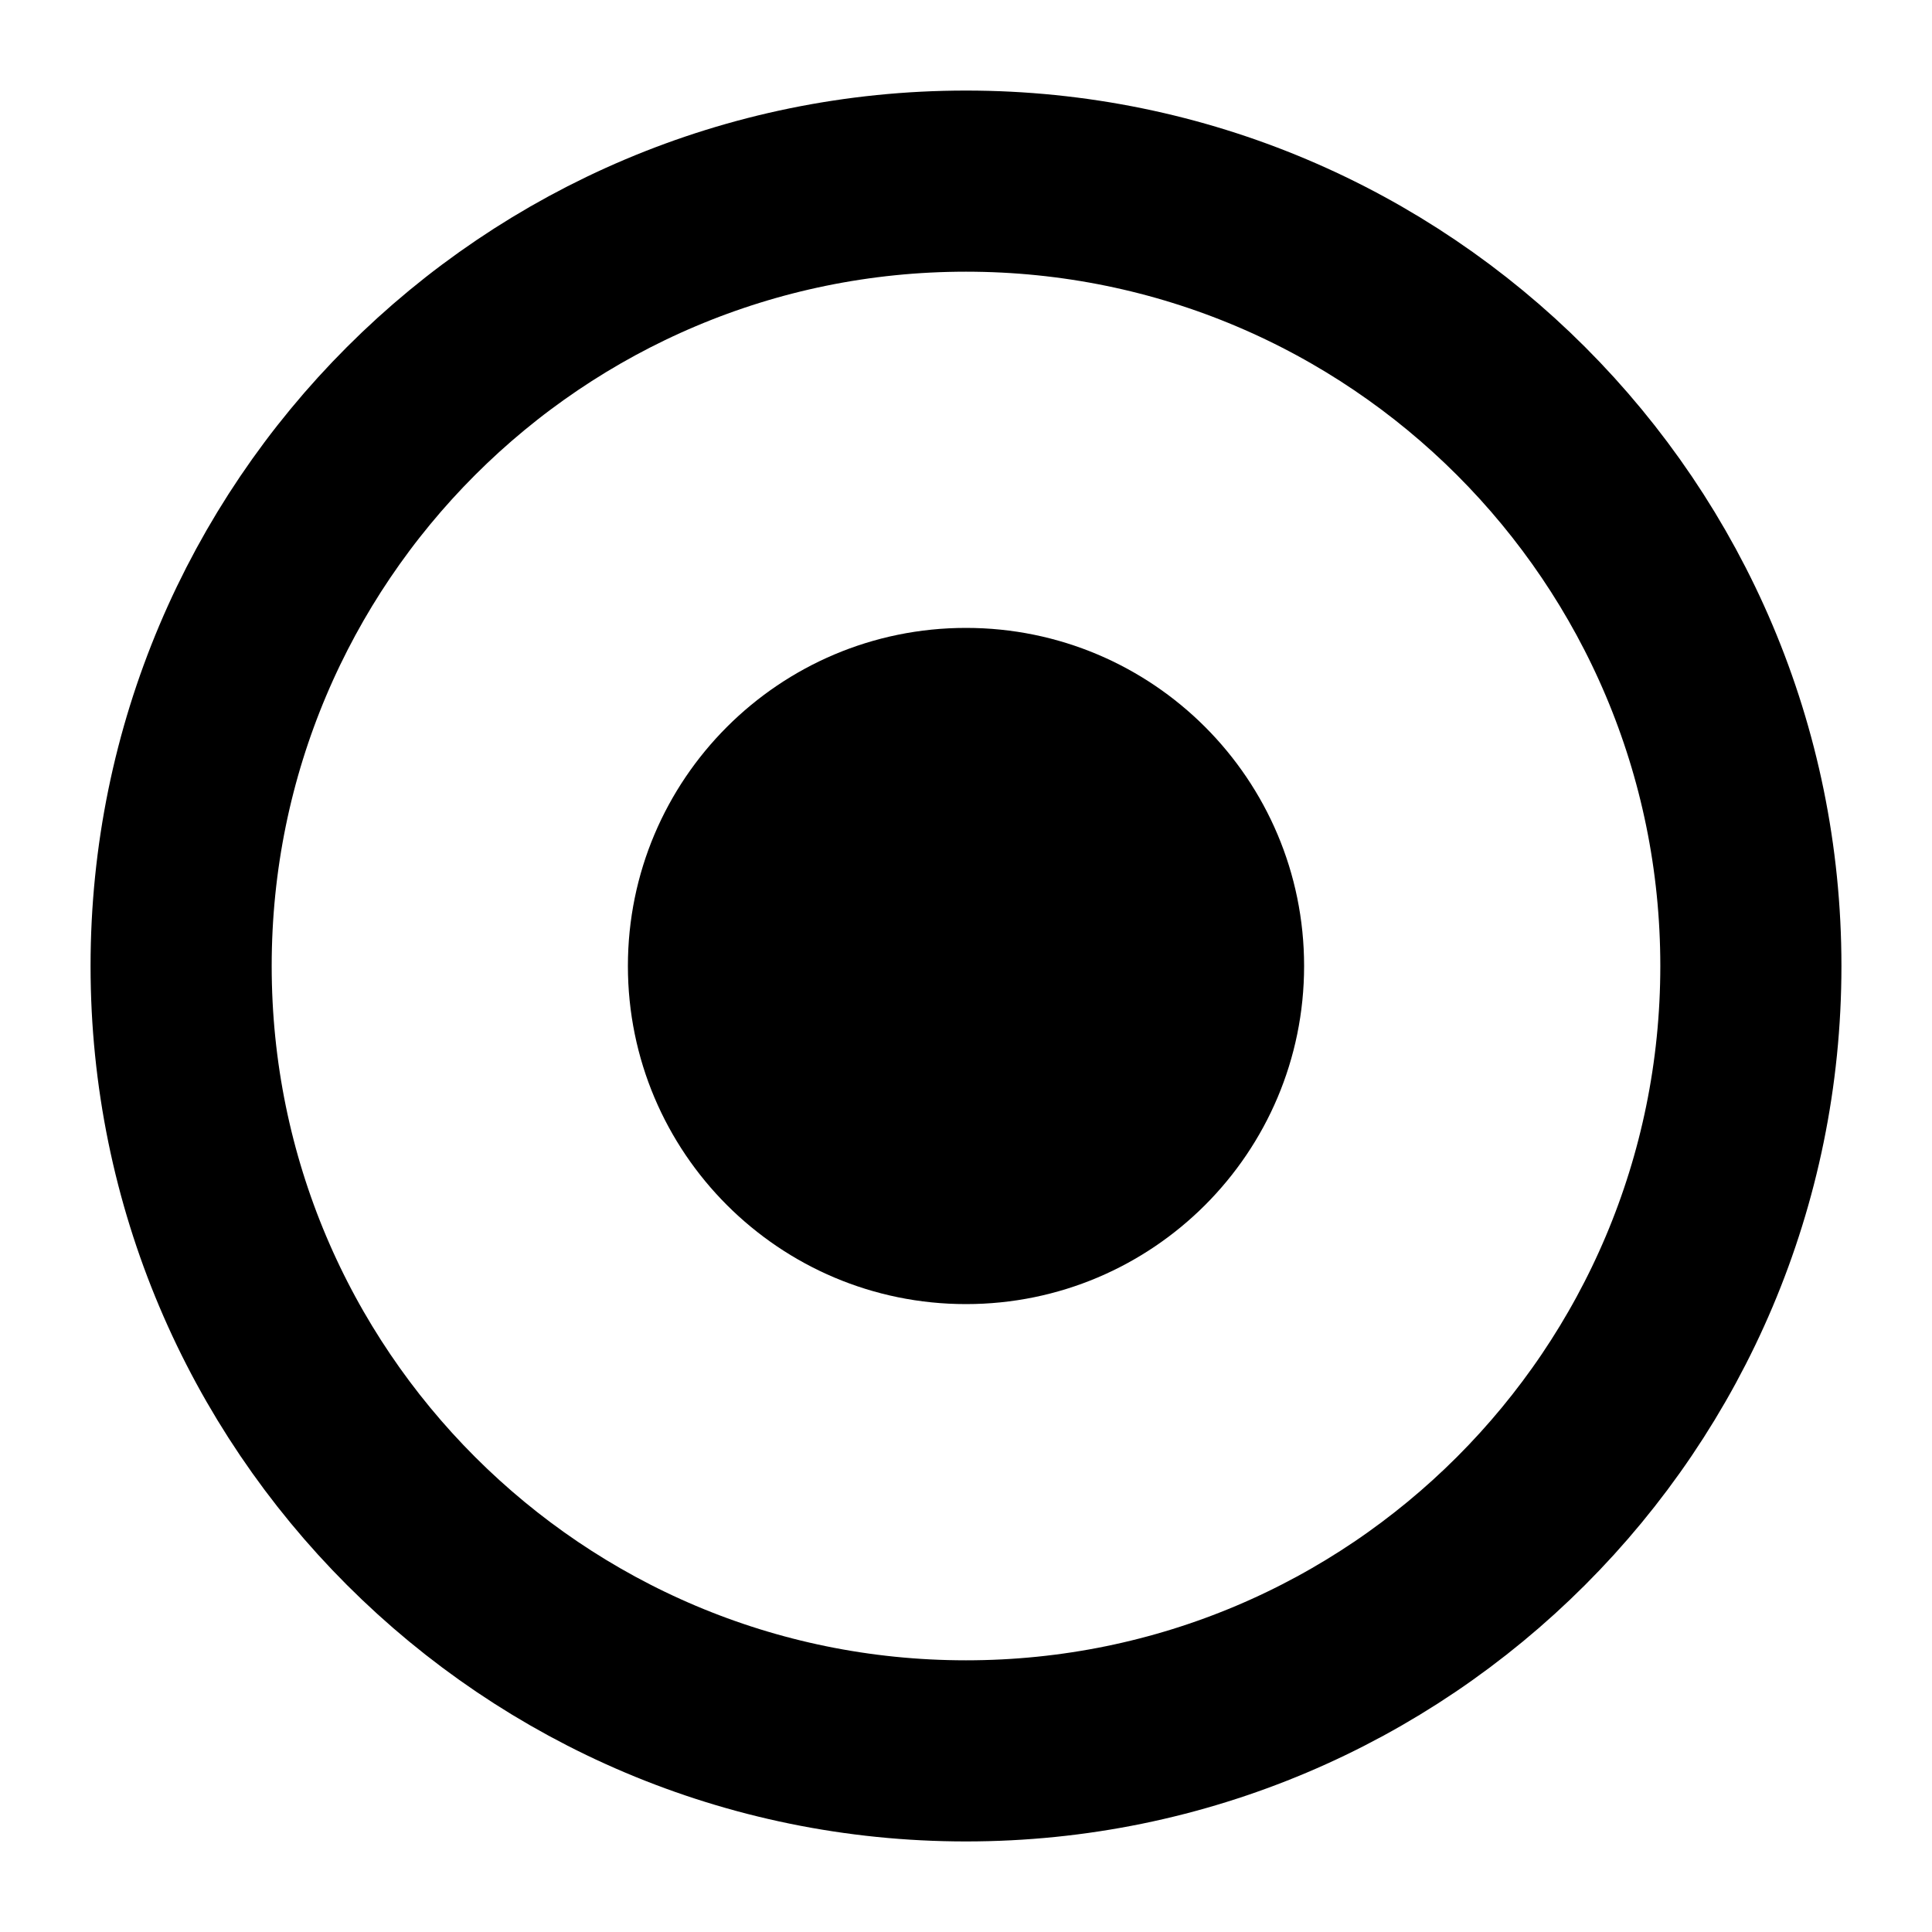
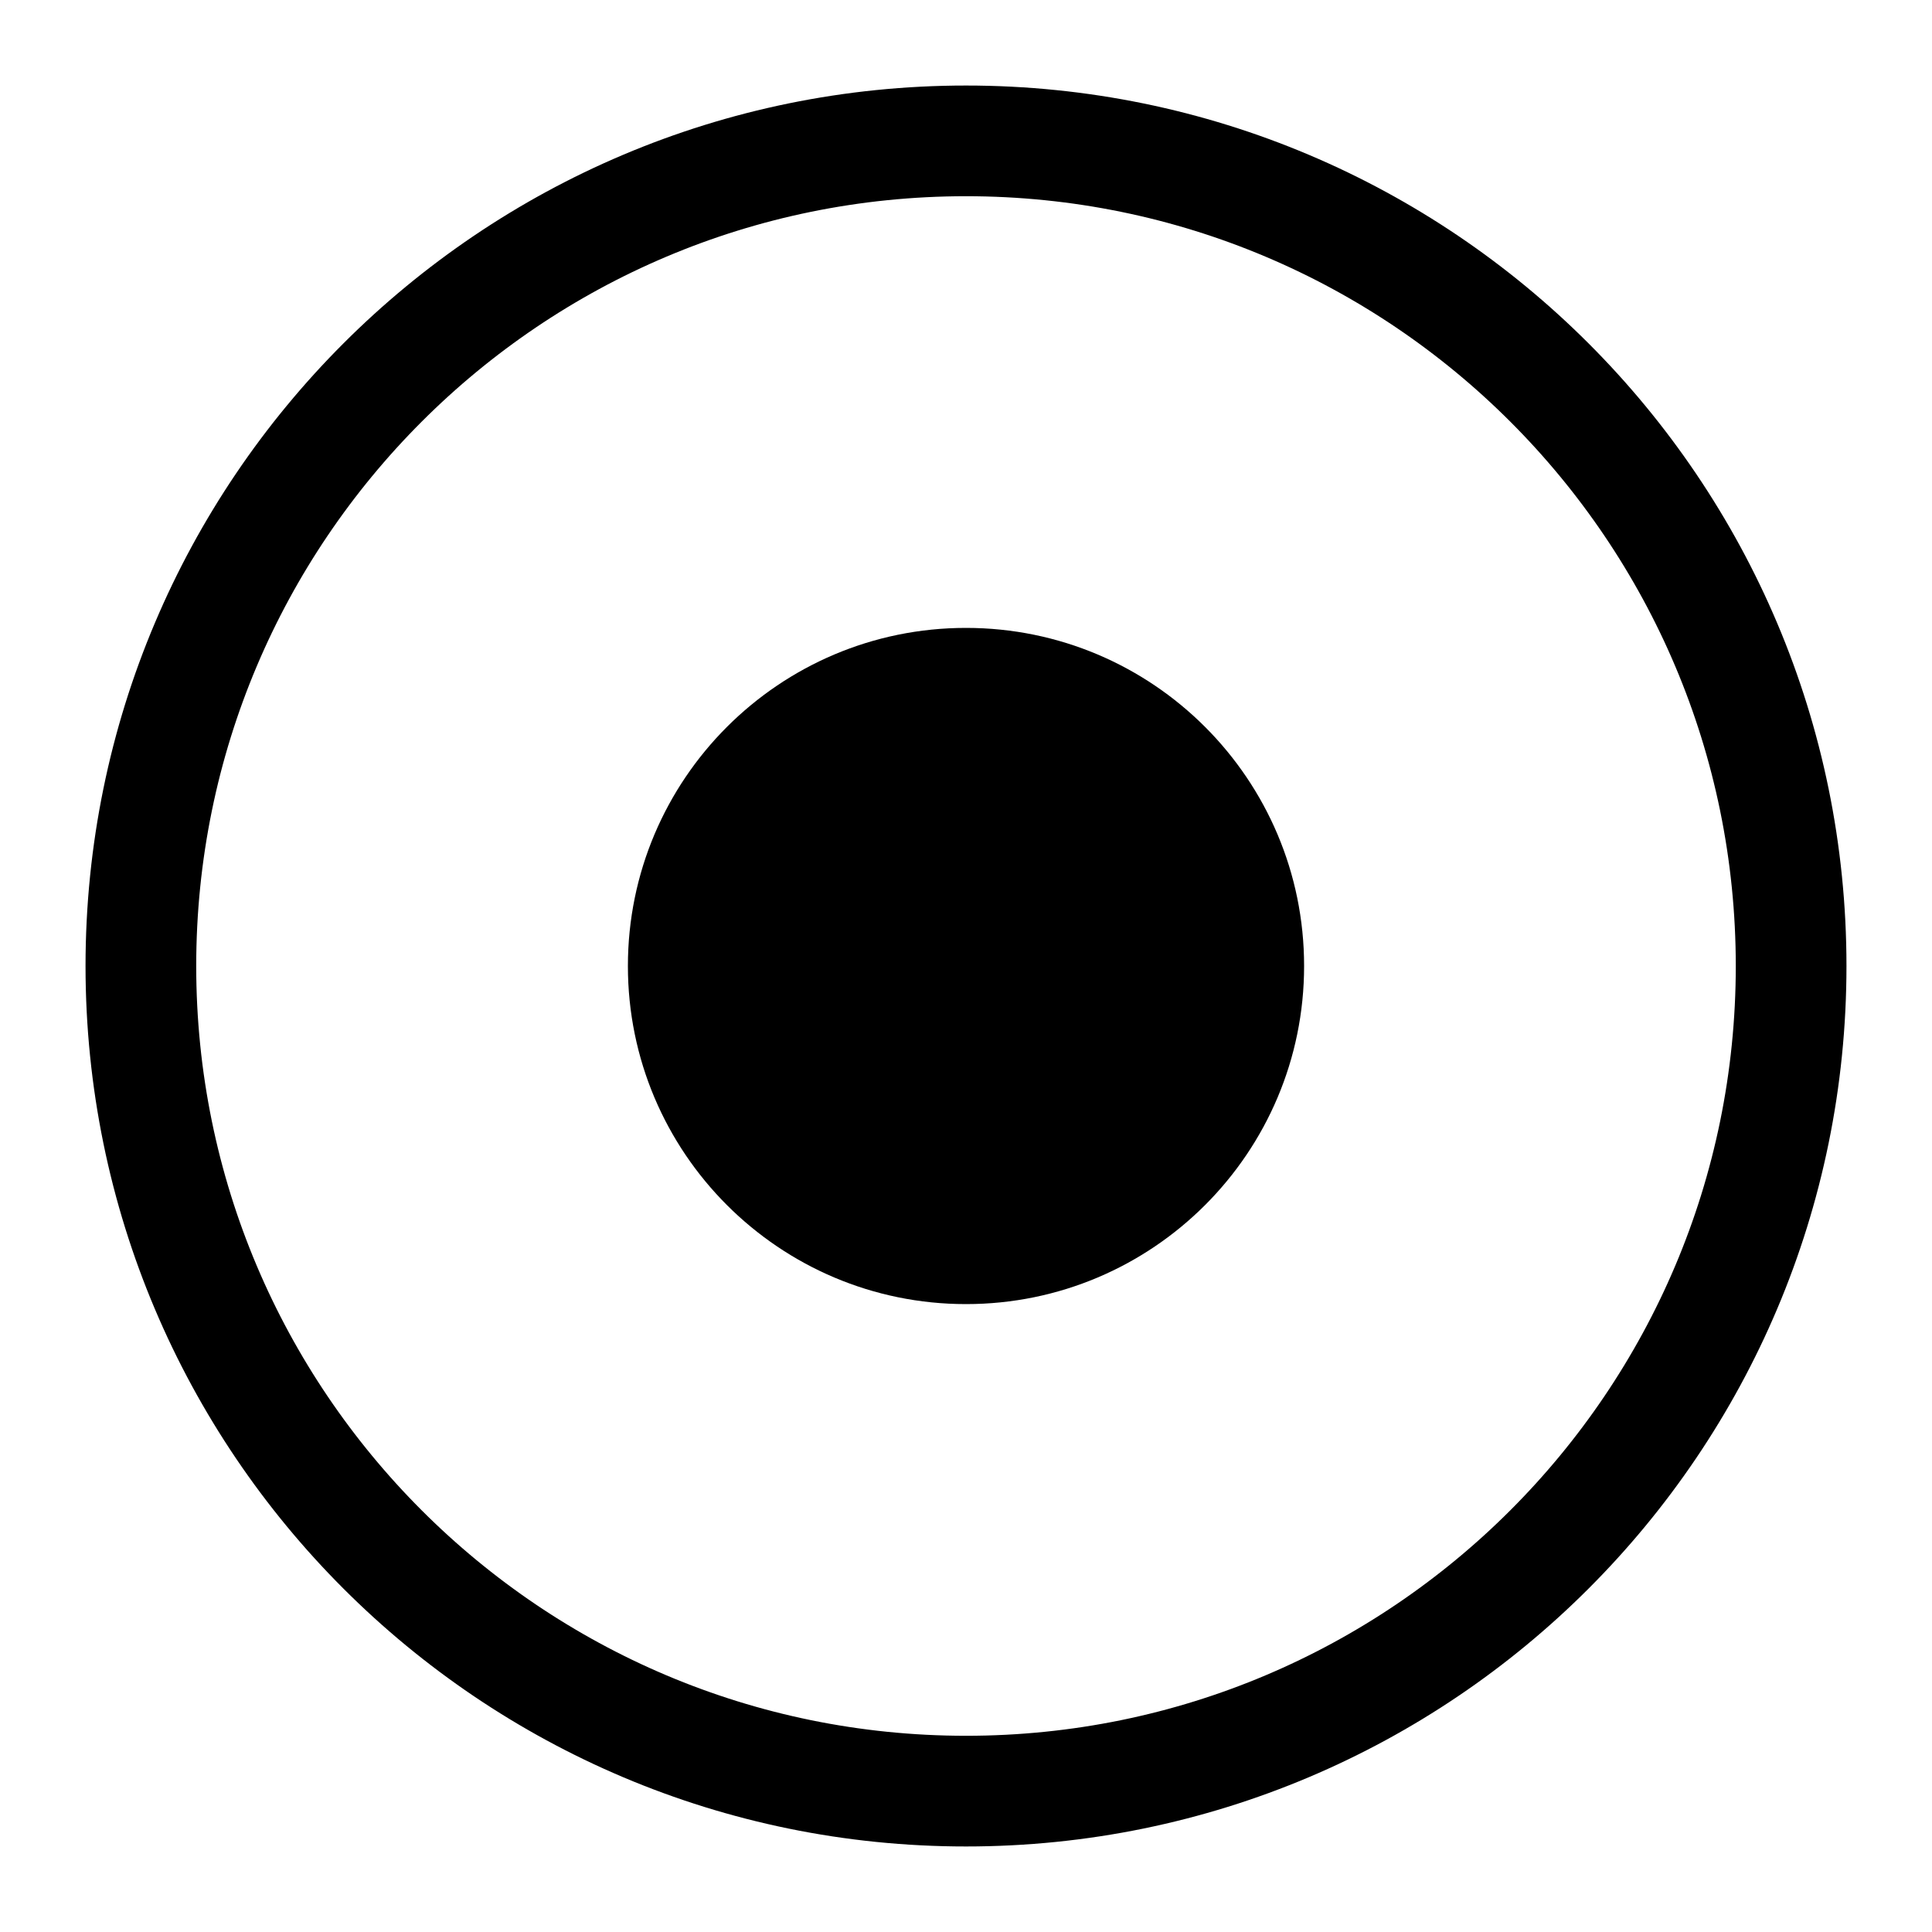
<svg xmlns="http://www.w3.org/2000/svg" viewBox="0 0 48 48" fill="currentColor">
-   <circle cx="24" cy="24" r="19.5" fill="none" stroke="currentColor" stroke-width="4.5" />
+   <circle cx="24" cy="24" r="20.5" fill="none" stroke="currentColor" stroke-width="2.75" />
  <circle cx="24" cy="24" r="8.4" />
</svg>
